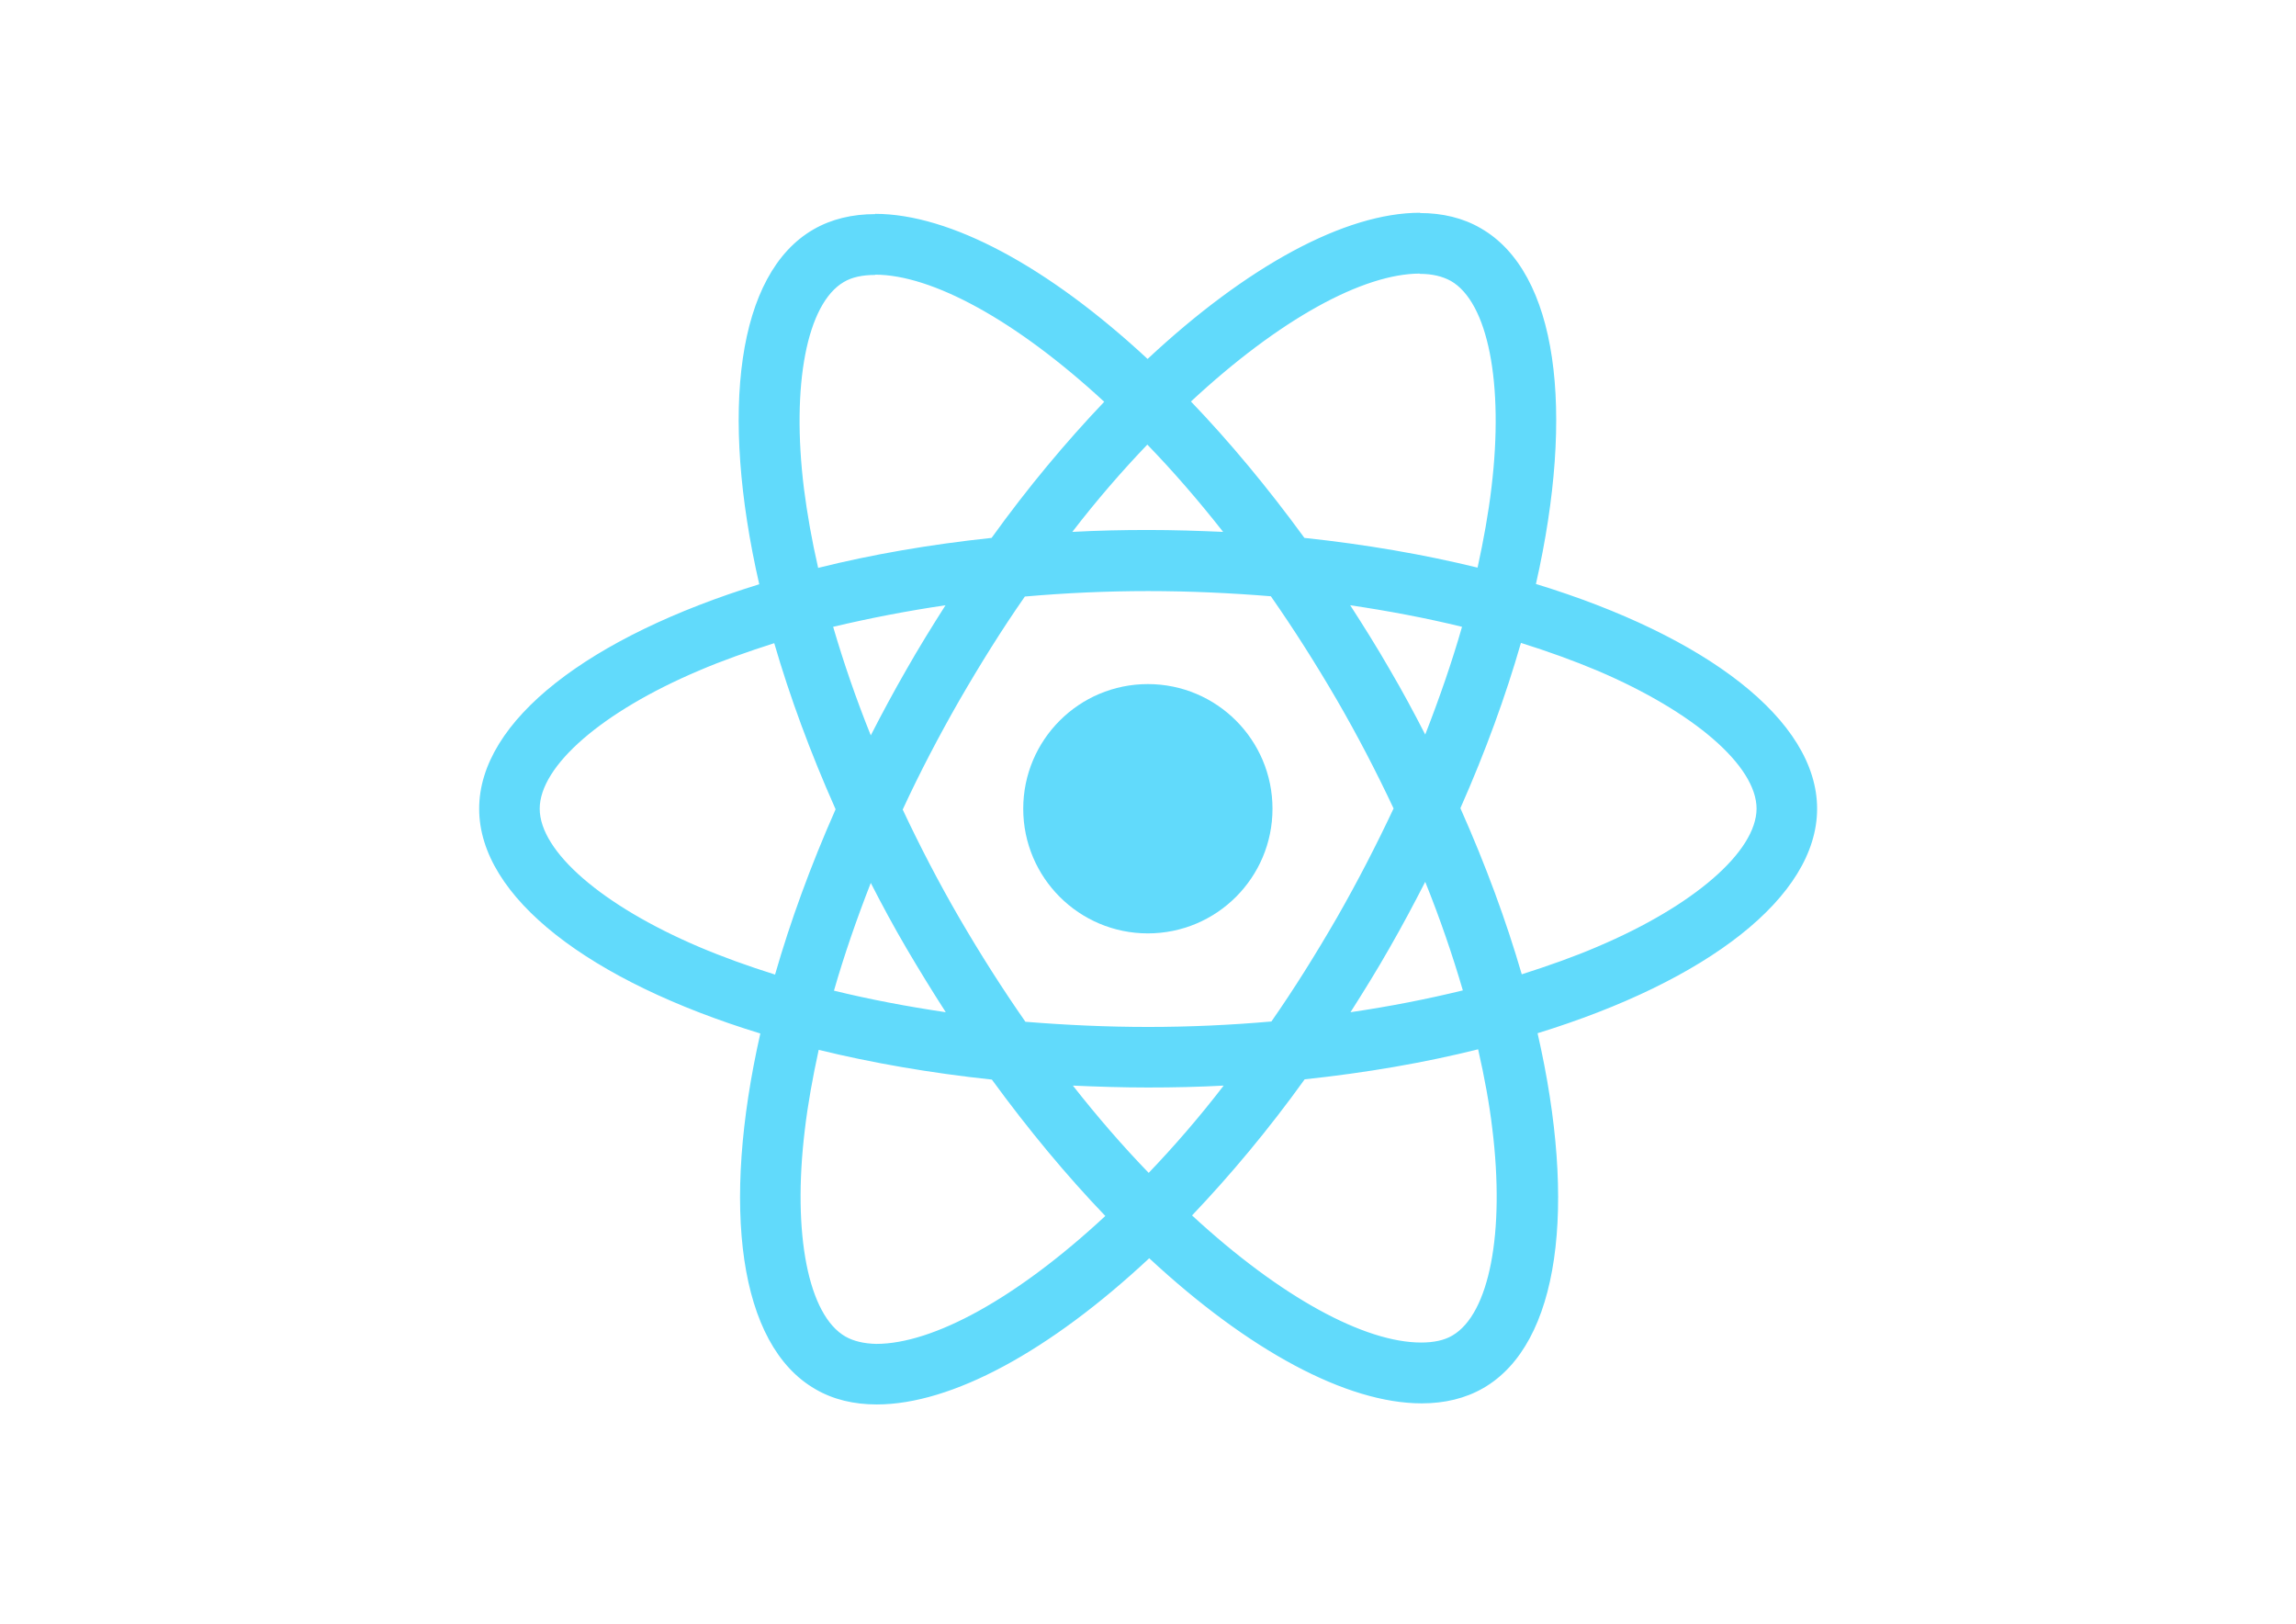
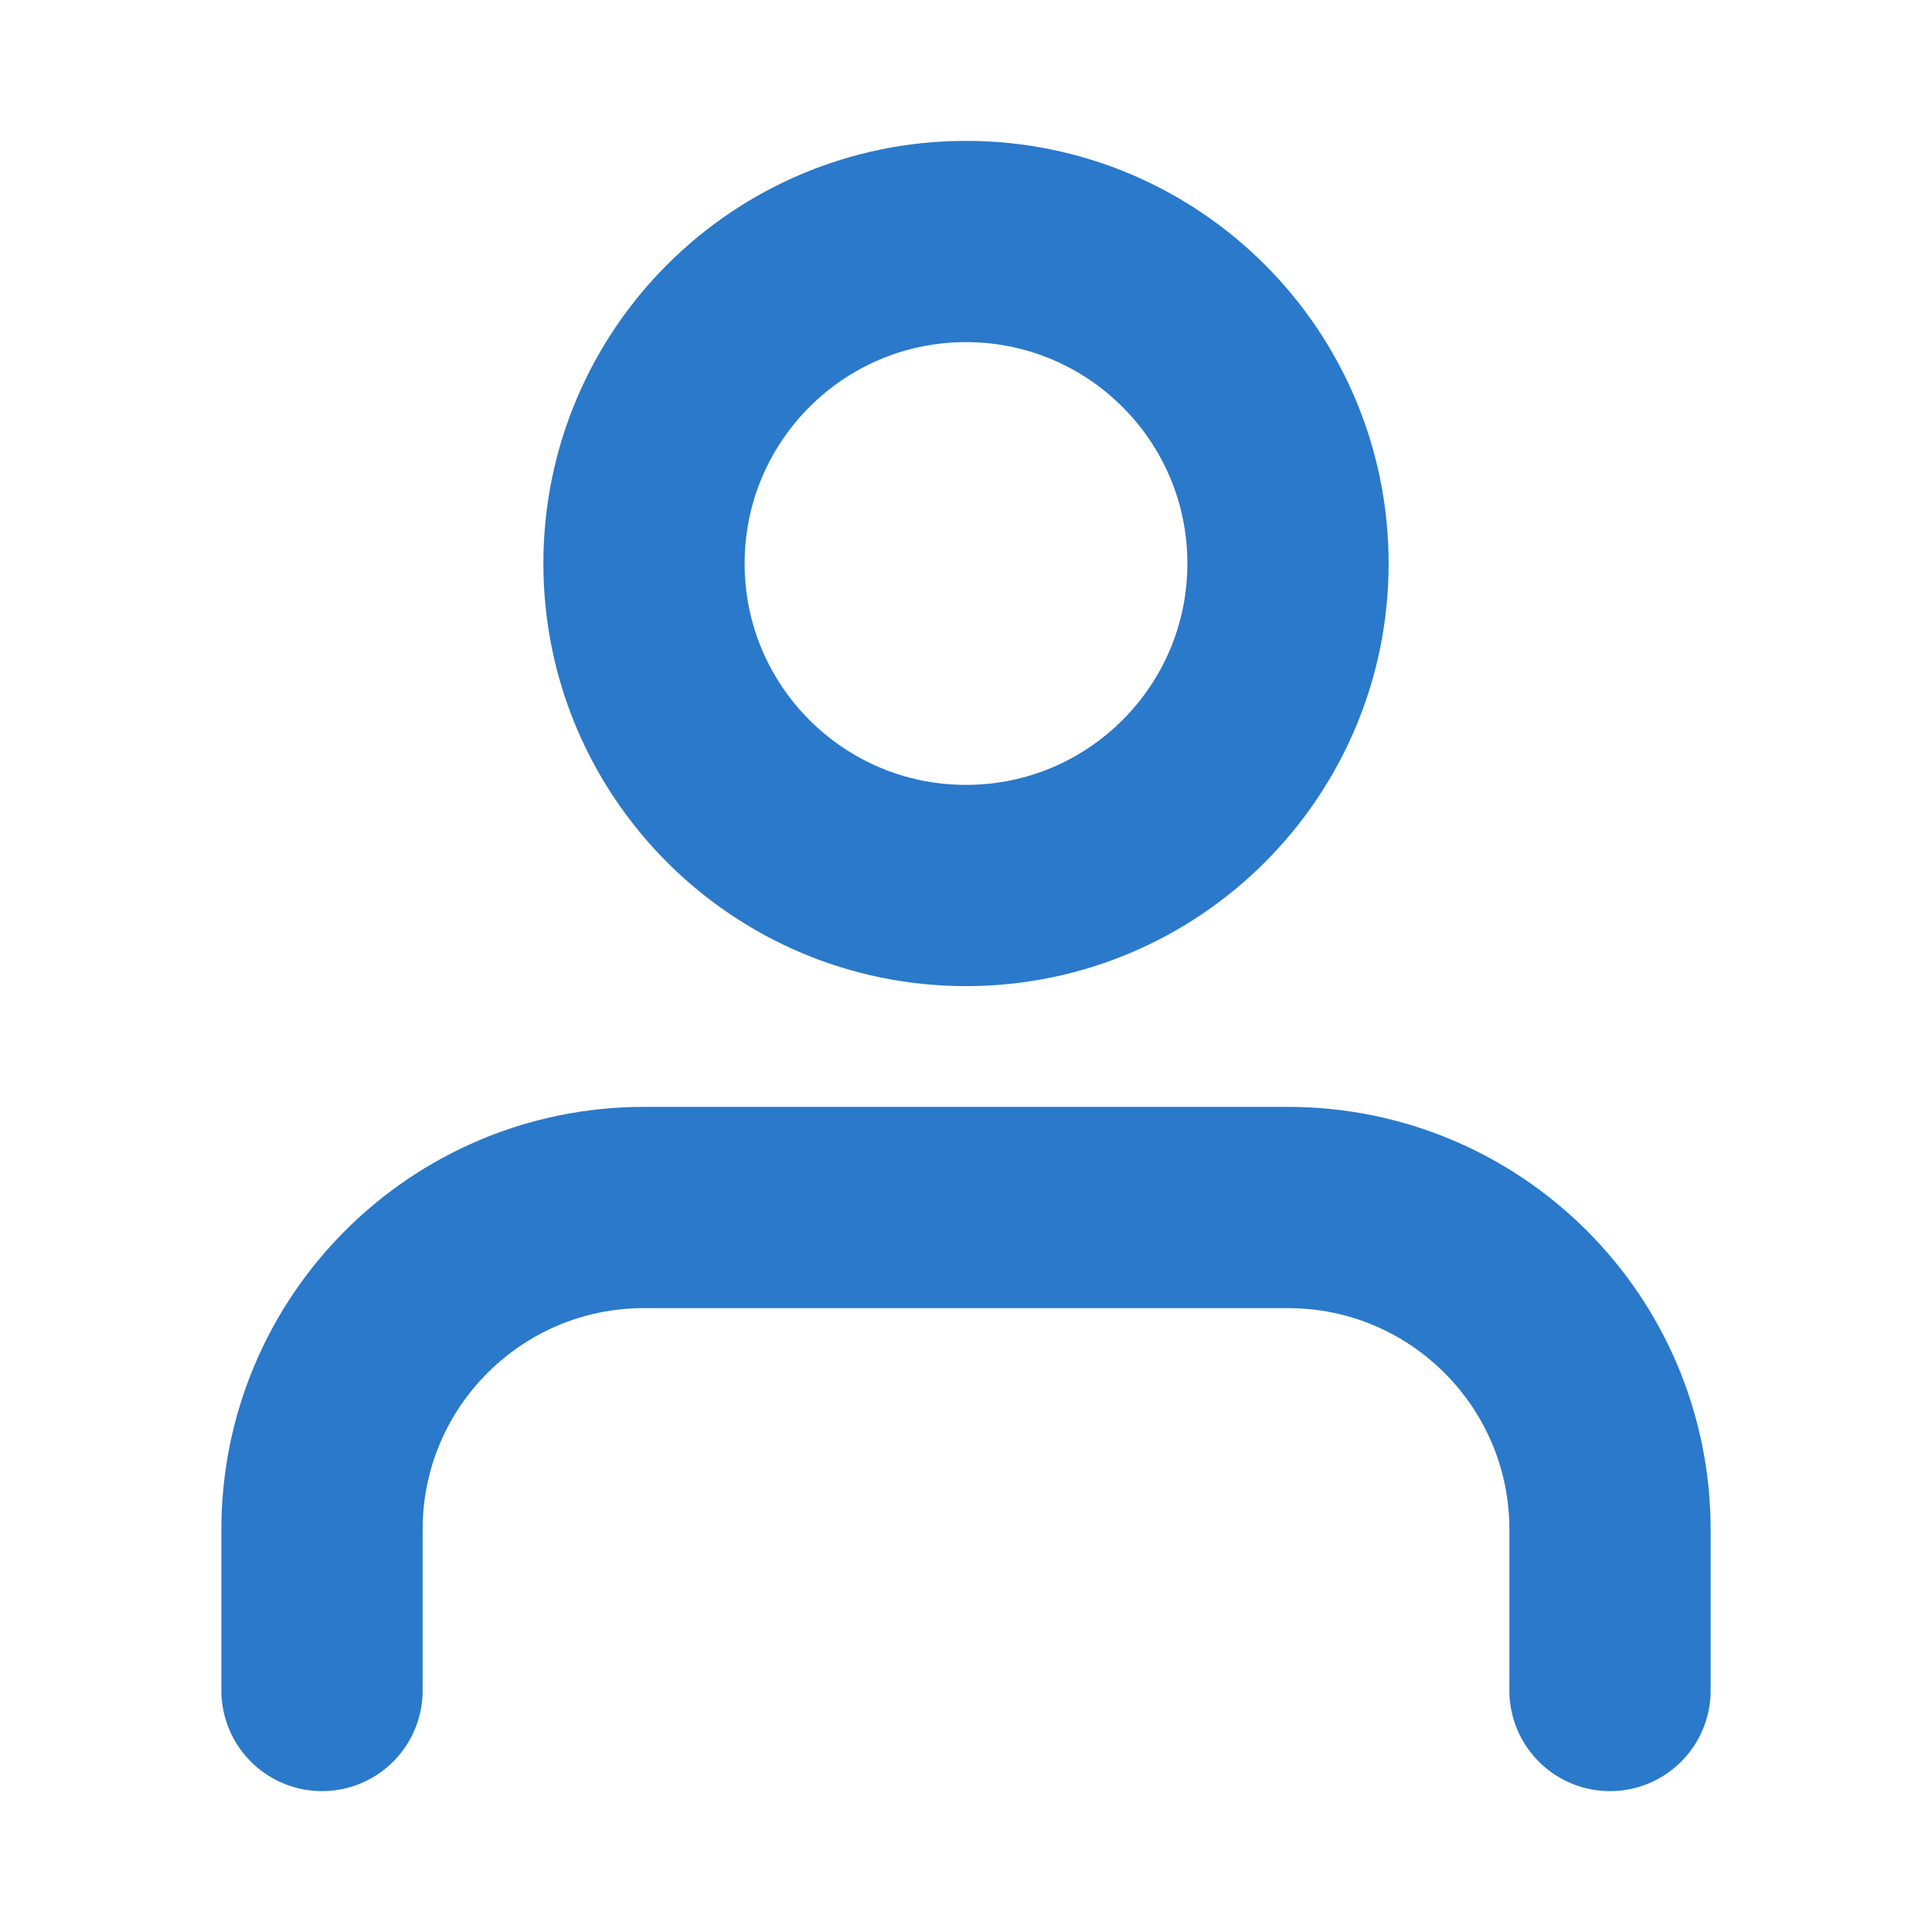
- <svg xmlns="http://www.w3.org/2000/svg" viewBox="0 0 841.9 595.3">
-   <g fill="#61DAFB">
-     <path d="M666.3 296.5c0-32.5-40.7-63.3-103.1-82.4 14.4-63.6 8-114.2-20.2-130.4-6.5-3.8-14.1-5.6-22.4-5.6v22.3c4.6 0 8.3.9 11.4 2.6 13.6 7.8 19.5 37.5 14.9 75.7-1.1 9.4-2.9 19.3-5.1 29.4-19.6-4.8-41-8.5-63.5-10.9-13.5-18.5-27.5-35.3-41.6-50 32.6-30.3 63.2-46.9 84-46.9V78c-27.5 0-63.5 19.6-99.9 53.6-36.4-33.8-72.4-53.2-99.9-53.2v22.3c20.7 0 51.4 16.5 84 46.6-14 14.7-28 31.4-41.3 49.9-22.6 2.4-44 6.1-63.6 11-2.3-10-4-19.7-5.2-29-4.7-38.2 1.1-67.9 14.6-75.8 3-1.8 6.9-2.6 11.5-2.6V78.5c-8.4 0-16 1.8-22.6 5.6-28.1 16.2-34.4 66.7-19.9 130.1-62.2 19.2-102.7 49.9-102.7 82.3 0 32.5 40.7 63.3 103.1 82.4-14.4 63.6-8 114.2 20.2 130.4 6.5 3.8 14.1 5.6 22.5 5.6 27.5 0 63.5-19.6 99.9-53.6 36.4 33.8 72.4 53.2 99.9 53.2 8.4 0 16-1.8 22.6-5.6 28.1-16.2 34.4-66.7 19.9-130.1 62-19.1 102.5-49.9 102.5-82.3zm-130.2-66.7c-3.7 12.9-8.3 26.2-13.5 39.5-4.1-8-8.4-16-13.1-24-4.6-8-9.5-15.8-14.4-23.4 14.2 2.1 27.9 4.7 41 7.9zm-45.8 106.5c-7.8 13.5-15.8 26.3-24.1 38.2-14.9 1.3-30 2-45.2 2-15.1 0-30.2-.7-45-1.9-8.3-11.9-16.4-24.6-24.2-38-7.6-13.1-14.5-26.4-20.8-39.8 6.2-13.4 13.2-26.8 20.7-39.9 7.8-13.5 15.8-26.3 24.1-38.2 14.9-1.3 30-2 45.2-2 15.1 0 30.2.7 45 1.9 8.3 11.9 16.4 24.6 24.2 38 7.6 13.1 14.5 26.4 20.8 39.8-6.3 13.4-13.2 26.8-20.7 39.9zm32.3-13c5.4 13.4 10 26.8 13.8 39.8-13.1 3.2-26.9 5.9-41.2 8 4.9-7.7 9.8-15.6 14.4-23.7 4.6-8 8.9-16.1 13-24.1zM421.2 430c-9.3-9.6-18.6-20.3-27.8-32 9 .4 18.2.7 27.5.7 9.4 0 18.7-.2 27.8-.7-9 11.7-18.3 22.4-27.5 32zm-74.4-58.9c-14.2-2.1-27.9-4.7-41-7.9 3.7-12.9 8.3-26.2 13.5-39.5 4.1 8 8.4 16 13.1 24 4.7 8 9.5 15.8 14.4 23.4zM420.7 163c9.3 9.6 18.6 20.3 27.8 32-9-.4-18.2-.7-27.5-.7-9.4 0-18.7.2-27.8.7 9-11.7 18.3-22.4 27.5-32zm-74 58.9c-4.9 7.7-9.8 15.6-14.4 23.7-4.6 8-8.9 16-13 24-5.4-13.4-10-26.8-13.8-39.8 13.1-3.1 26.9-5.8 41.2-7.9zm-90.5 125.2c-35.4-15.1-58.3-34.9-58.3-50.6 0-15.7 22.9-35.6 58.3-50.6 8.6-3.7 18-7 27.7-10.1 5.7 19.6 13.2 40 22.5 60.9-9.2 20.8-16.6 41.1-22.2 60.6-9.9-3.1-19.3-6.5-28-10.2zM310 490c-13.6-7.8-19.5-37.5-14.9-75.7 1.1-9.4 2.9-19.3 5.1-29.4 19.6 4.8 41 8.5 63.5 10.9 13.5 18.5 27.5 35.3 41.6 50-32.6 30.3-63.2 46.9-84 46.9-4.5-.1-8.3-1-11.3-2.7zm237.2-76.2c4.7 38.2-1.1 67.9-14.6 75.8-3 1.8-6.9 2.6-11.5 2.6-20.7 0-51.4-16.5-84-46.6 14-14.7 28-31.4 41.3-49.9 22.6-2.4 44-6.1 63.6-11 2.3 10.1 4.1 19.8 5.2 29.1zm38.5-66.7c-8.6 3.7-18 7-27.7 10.1-5.7-19.6-13.2-40-22.5-60.9 9.2-20.8 16.6-41.1 22.2-60.6 9.9 3.1 19.3 6.5 28.1 10.2 35.4 15.1 58.3 34.9 58.3 50.6-.1 15.7-23 35.6-58.4 50.6zM320.8 78.4z" />
-     <circle cx="420.9" cy="296.5" r="45.7" />
-     <path d="M520.5 78.1z" />
-   </g>
+ <svg xmlns="http://www.w3.org/2000/svg" width="30" height="30" viewBox="0 0 24 24" fill="none" stroke="#2a79ca" stroke-width="2.5" stroke-linecap="round" stroke-linejoin="round">
+   <path d="M20 21v-2a4 4 0 0 0-4-4H8a4 4 0 0 0-4 4v2" />
+   <circle cx="12" cy="7" r="4" />
</svg>
